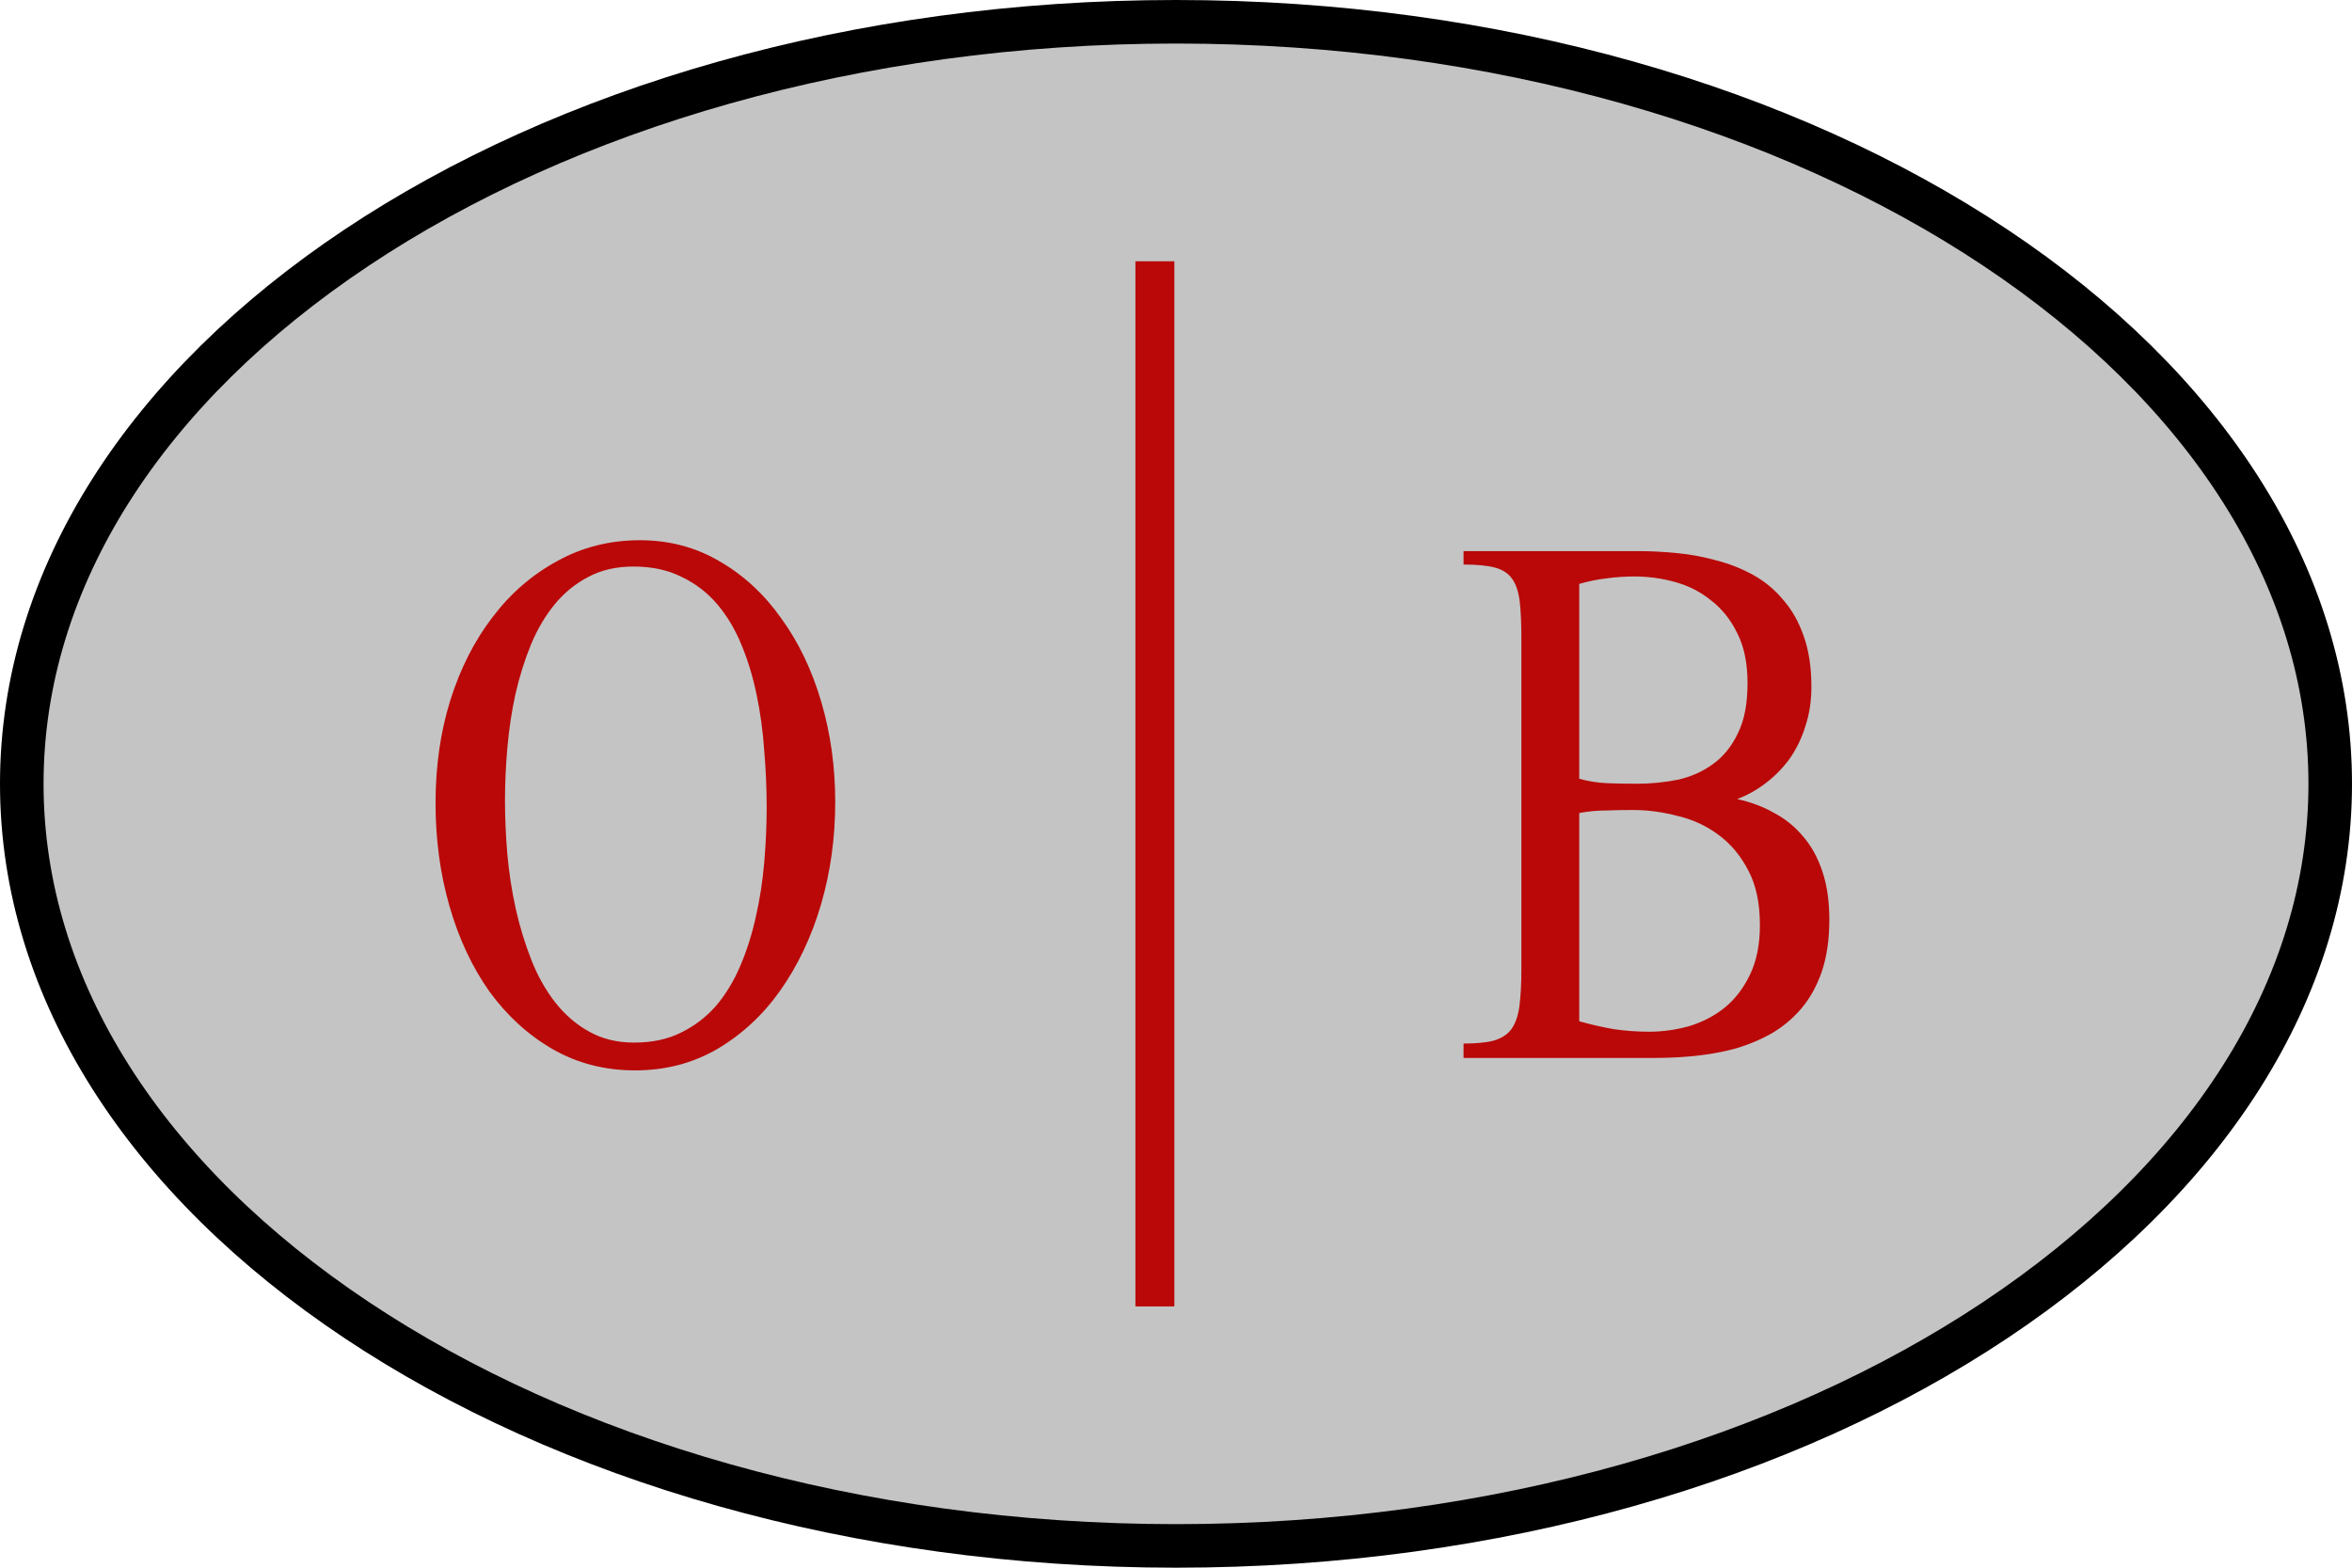
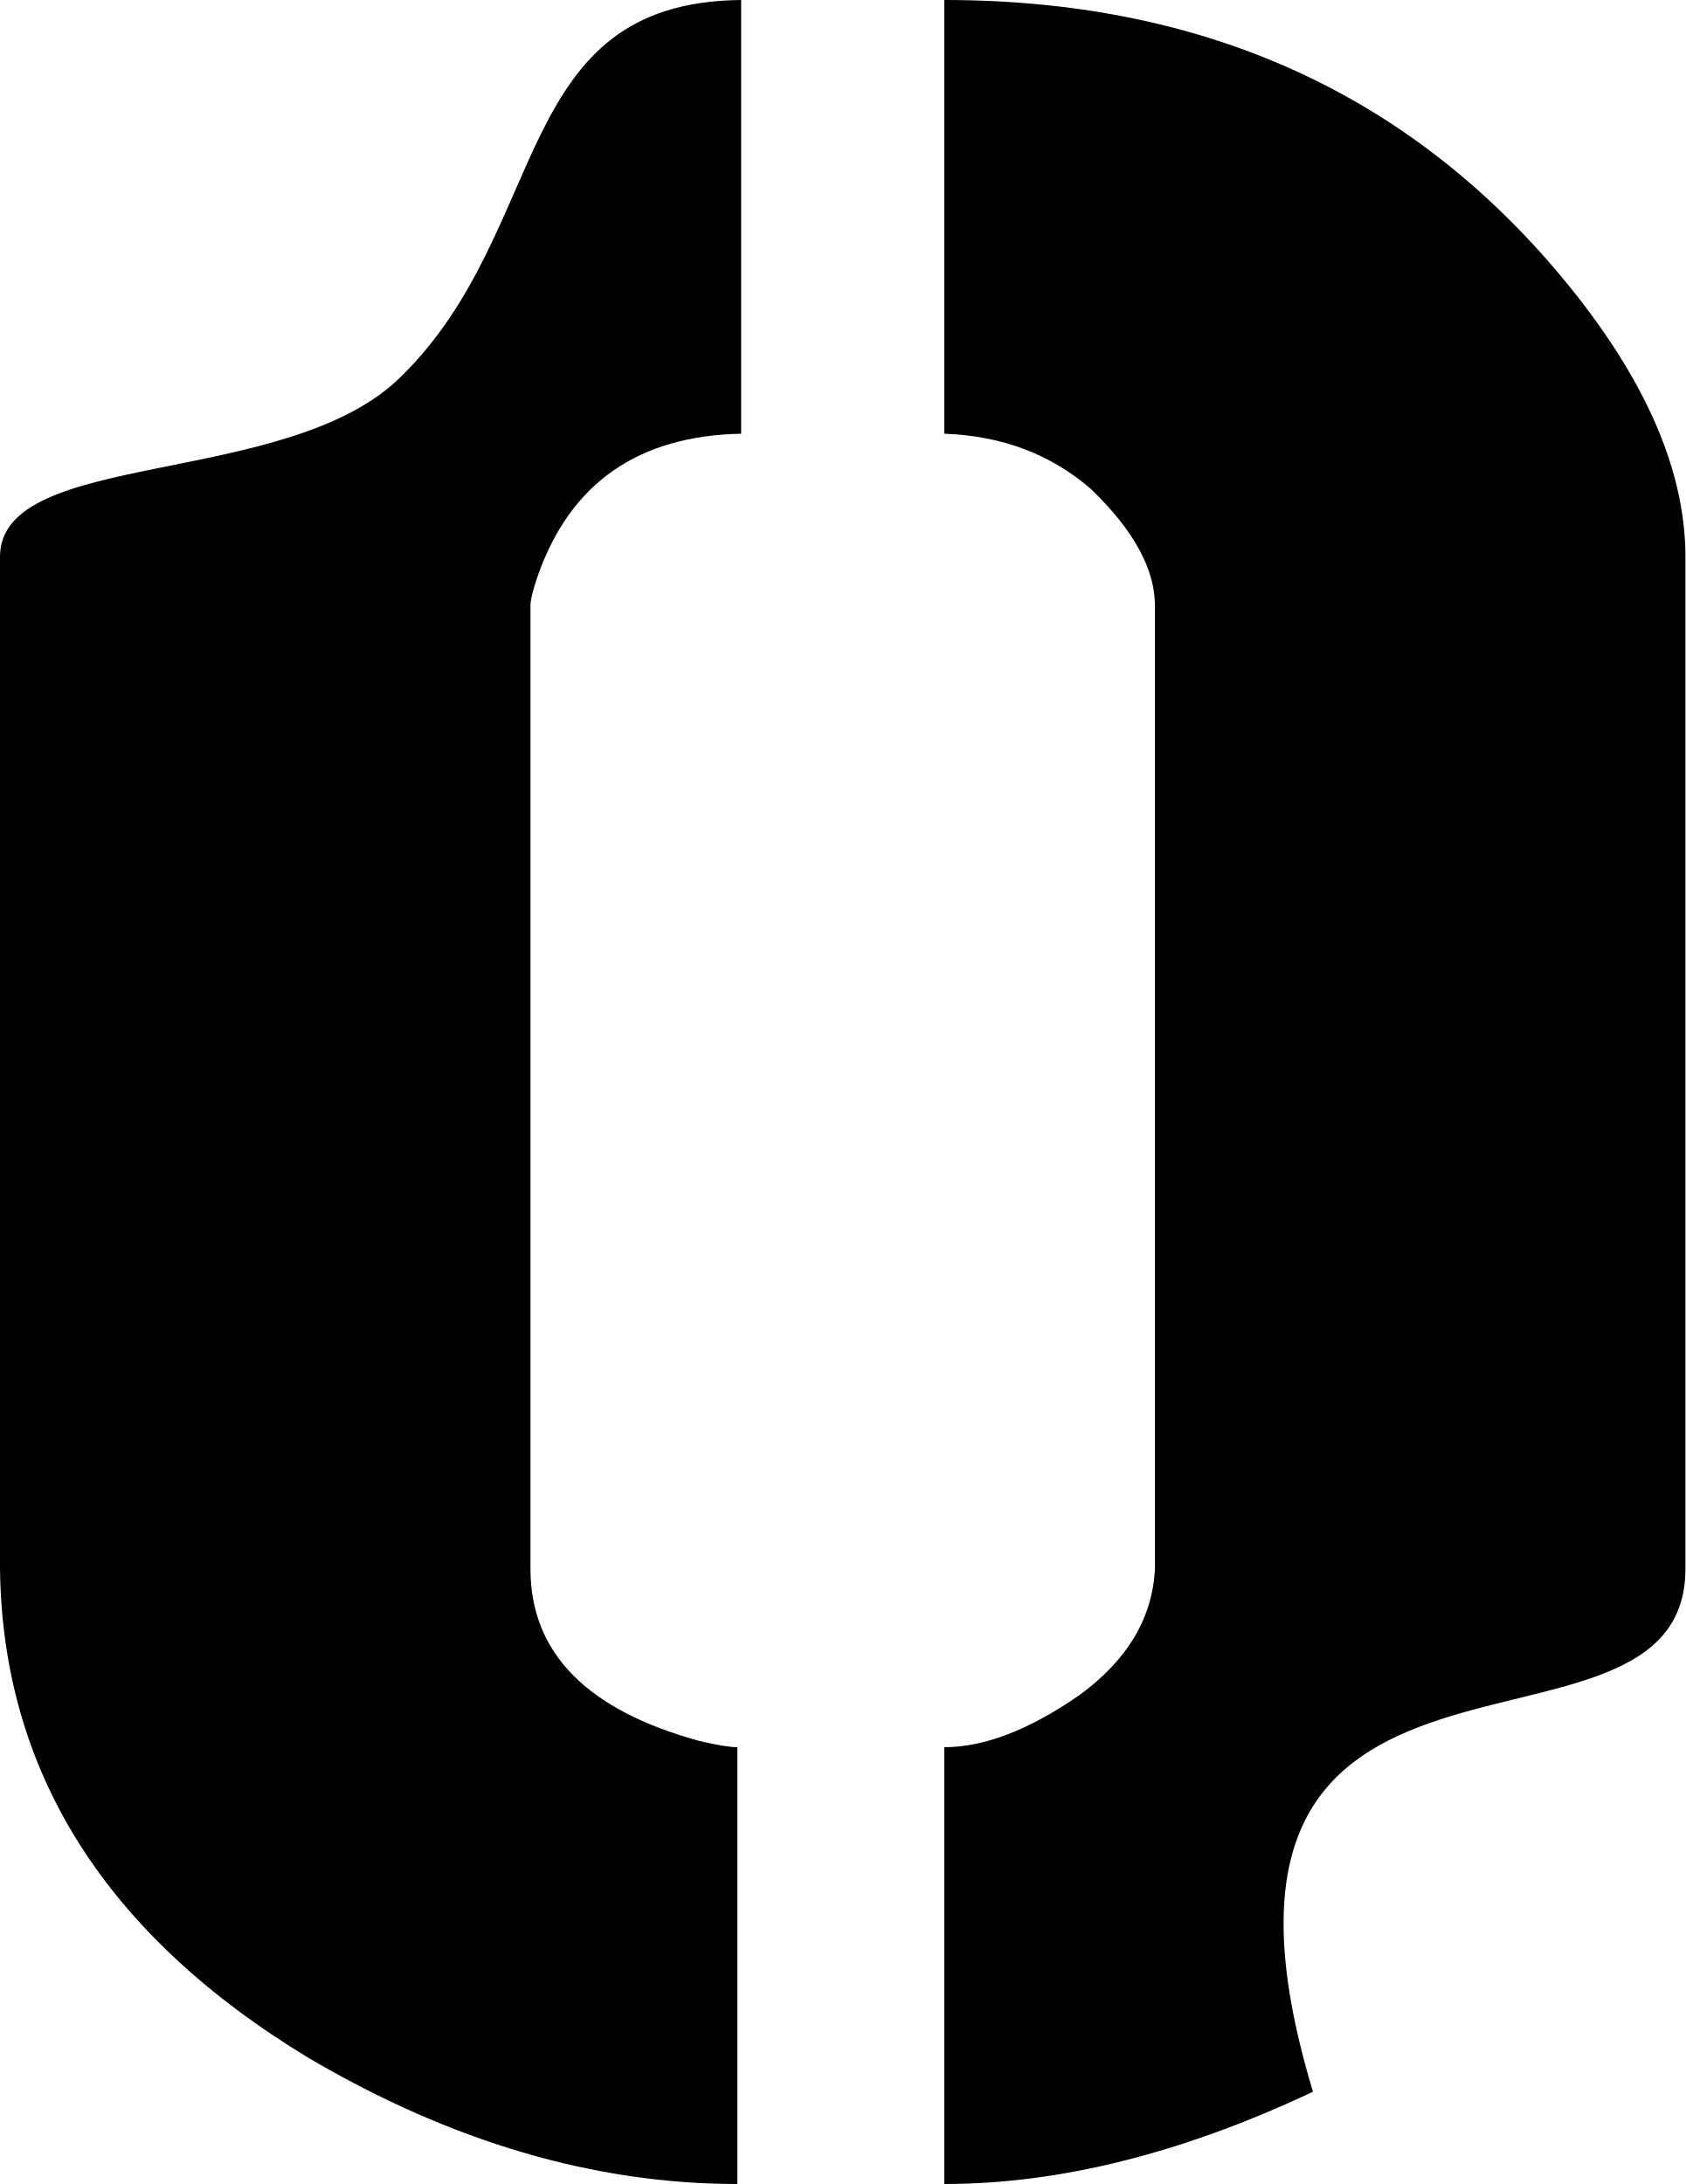
- <svg xmlns="http://www.w3.org/2000/svg" width="27" height="18" viewBox="0 0 27 18" fill="none">
-   <path d="M26.75 9C26.75 11.376 25.306 13.557 22.907 15.156C20.511 16.754 17.185 17.75 13.5 17.75C9.815 17.75 6.489 16.754 4.093 15.156C1.694 13.557 0.25 11.376 0.25 9C0.25 6.624 1.694 4.443 4.093 2.844C6.489 1.246 9.815 0.25 13.5 0.25C17.185 0.25 20.511 1.246 22.907 2.844C25.306 4.443 26.75 6.624 26.75 9Z" fill="#C4C4C4" stroke="black" stroke-width="0.5" />
-   <path d="M13.034 15V3H13.481V15H13.034Z" fill="#BA0707" />
-   <path d="M21 10.559C21 10.787 20.971 10.986 20.913 11.157C20.855 11.324 20.776 11.466 20.675 11.584C20.574 11.701 20.457 11.798 20.322 11.874C20.191 11.946 20.051 12.003 19.901 12.045C19.754 12.083 19.603 12.109 19.448 12.125C19.295 12.14 19.147 12.147 19.003 12.147H16.801V11.982C16.947 11.982 17.063 11.971 17.149 11.948C17.237 11.921 17.305 11.878 17.35 11.817C17.396 11.753 17.427 11.665 17.442 11.555C17.457 11.441 17.465 11.297 17.465 11.122V7.353C17.465 7.171 17.459 7.025 17.447 6.915C17.434 6.801 17.405 6.712 17.36 6.647C17.314 6.582 17.247 6.539 17.158 6.516C17.07 6.493 16.95 6.482 16.801 6.482V6.328H18.816C18.956 6.328 19.103 6.336 19.255 6.351C19.411 6.366 19.562 6.395 19.709 6.436C19.855 6.474 19.994 6.529 20.125 6.601C20.257 6.674 20.371 6.768 20.469 6.886C20.57 7 20.649 7.14 20.707 7.307C20.765 7.471 20.794 7.664 20.794 7.888C20.794 8.051 20.771 8.201 20.725 8.338C20.683 8.475 20.623 8.598 20.547 8.708C20.47 8.814 20.38 8.907 20.276 8.987C20.173 9.067 20.061 9.13 19.942 9.175C20.098 9.209 20.24 9.262 20.368 9.335C20.496 9.403 20.608 9.494 20.702 9.608C20.797 9.718 20.87 9.853 20.922 10.012C20.974 10.168 21 10.35 21 10.559ZM20.061 7.843C20.061 7.615 20.022 7.423 19.942 7.268C19.866 7.112 19.765 6.987 19.64 6.892C19.518 6.793 19.379 6.723 19.223 6.681C19.071 6.639 18.916 6.619 18.761 6.619C18.654 6.619 18.547 6.626 18.44 6.641C18.336 6.653 18.233 6.674 18.129 6.704V8.942C18.239 8.972 18.349 8.989 18.459 8.993C18.572 8.997 18.681 8.999 18.788 8.999C18.95 8.999 19.107 8.983 19.26 8.953C19.413 8.919 19.548 8.858 19.667 8.771C19.787 8.684 19.881 8.566 19.951 8.418C20.025 8.27 20.061 8.078 20.061 7.843ZM20.203 10.621C20.203 10.371 20.159 10.162 20.07 9.995C19.982 9.824 19.867 9.688 19.727 9.585C19.59 9.483 19.434 9.41 19.26 9.369C19.086 9.323 18.913 9.3 18.742 9.3C18.645 9.3 18.543 9.302 18.436 9.306C18.332 9.306 18.23 9.316 18.129 9.335V11.726C18.263 11.764 18.396 11.794 18.527 11.817C18.659 11.836 18.793 11.846 18.93 11.846C19.086 11.846 19.238 11.825 19.388 11.783C19.541 11.737 19.677 11.667 19.796 11.572C19.918 11.473 20.015 11.346 20.089 11.191C20.165 11.035 20.203 10.845 20.203 10.621Z" fill="#BA0707" />
-   <path d="M9.588 9.209C9.588 9.623 9.533 10.016 9.424 10.388C9.314 10.76 9.158 11.088 8.957 11.373C8.758 11.654 8.517 11.878 8.233 12.045C7.952 12.208 7.638 12.29 7.29 12.29C6.942 12.29 6.626 12.208 6.342 12.045C6.061 11.882 5.82 11.661 5.618 11.384C5.42 11.103 5.267 10.777 5.16 10.405C5.053 10.033 5 9.638 5 9.221C5 8.799 5.056 8.406 5.169 8.042C5.285 7.674 5.447 7.355 5.655 7.085C5.862 6.812 6.11 6.598 6.397 6.442C6.684 6.283 7 6.203 7.345 6.203C7.683 6.203 7.99 6.284 8.265 6.448C8.54 6.607 8.775 6.825 8.97 7.102C9.169 7.376 9.321 7.695 9.428 8.059C9.535 8.423 9.588 8.807 9.588 9.209ZM8.801 9.266C8.801 9.054 8.792 8.837 8.773 8.617C8.758 8.397 8.729 8.184 8.686 7.979C8.644 7.774 8.586 7.583 8.512 7.404C8.439 7.226 8.346 7.07 8.233 6.937C8.12 6.804 7.984 6.7 7.825 6.624C7.667 6.544 7.482 6.505 7.271 6.505C7.076 6.505 6.903 6.544 6.754 6.624C6.607 6.7 6.479 6.804 6.369 6.937C6.259 7.07 6.168 7.226 6.094 7.404C6.021 7.583 5.962 7.772 5.916 7.974C5.873 8.171 5.843 8.376 5.824 8.589C5.806 8.797 5.797 9 5.797 9.198C5.797 9.391 5.806 9.595 5.824 9.807C5.843 10.02 5.875 10.229 5.92 10.433C5.966 10.638 6.026 10.834 6.099 11.02C6.172 11.206 6.264 11.369 6.374 11.51C6.484 11.65 6.613 11.762 6.763 11.845C6.913 11.929 7.085 11.971 7.28 11.971C7.485 11.971 7.664 11.933 7.816 11.857C7.972 11.781 8.106 11.678 8.219 11.55C8.332 11.417 8.425 11.263 8.499 11.088C8.575 10.91 8.634 10.722 8.677 10.525C8.723 10.323 8.755 10.117 8.773 9.904C8.792 9.688 8.801 9.475 8.801 9.266Z" fill="#BA0707" />
+ <svg xmlns="http://www.w3.org/2000/svg" width="71" height="92" viewBox="0 0 71 92" fill="none">
+   <path d="M0 66.085V23.453C0 18.875 12.15 20.603 16.905 15.852C23.244 9.632 21.501 0.086 31.221 0V18.27C26.889 18.357 24.037 20.344 22.663 24.231C22.452 24.836 22.346 25.268 22.346 25.527V66.085C22.346 69.626 24.723 72.045 29.478 73.341C30.217 73.514 30.745 73.6 31.062 73.6V92C25.04 92 19.018 90.229 12.995 86.687C4.438 81.504 0.106 74.637 0 66.085ZM39.779 92V73.6C41.469 73.6 43.371 72.866 45.484 71.397C47.492 69.929 48.548 68.158 48.654 66.085V25.527C48.654 23.972 47.756 22.331 45.96 20.603C44.269 19.134 42.209 18.357 39.779 18.27V0C50.45 0 59.008 3.758 65.453 11.273C69.151 15.592 71 19.653 71 23.453V66.085C71 75.673 48.654 66.085 55.31 88.113C49.816 90.704 44.639 92 39.779 92Z" fill="black" />
</svg>
